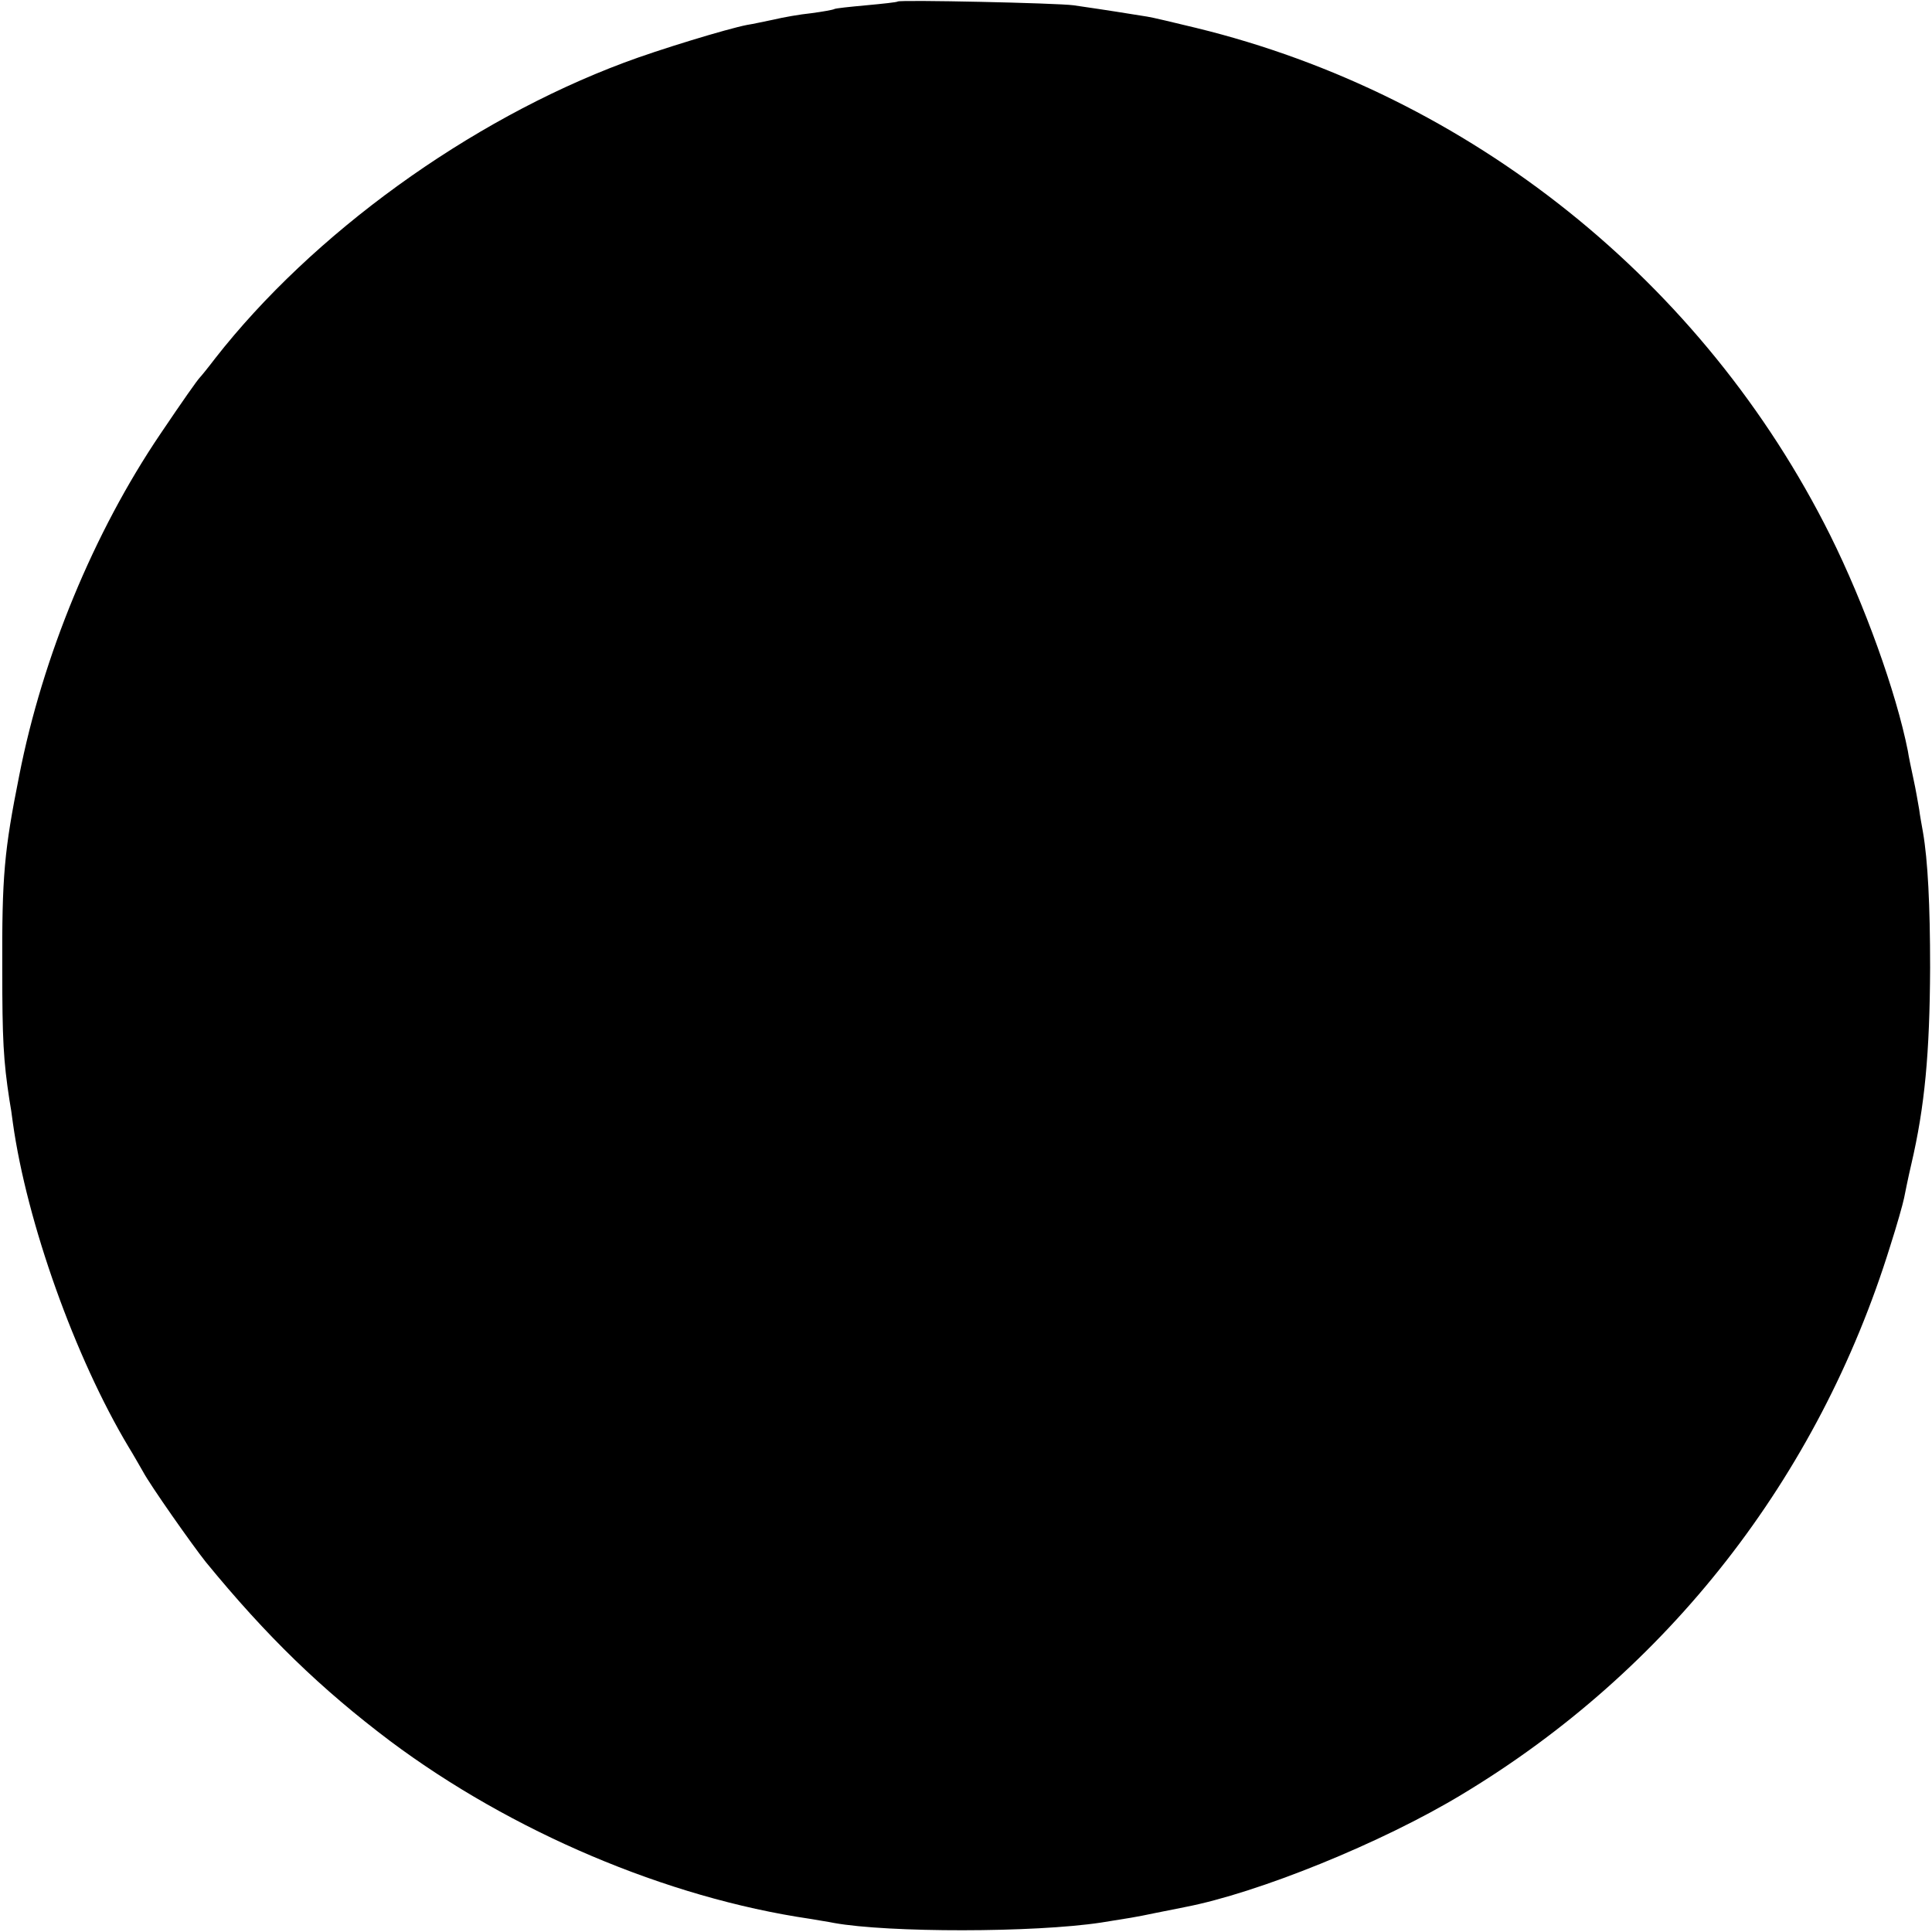
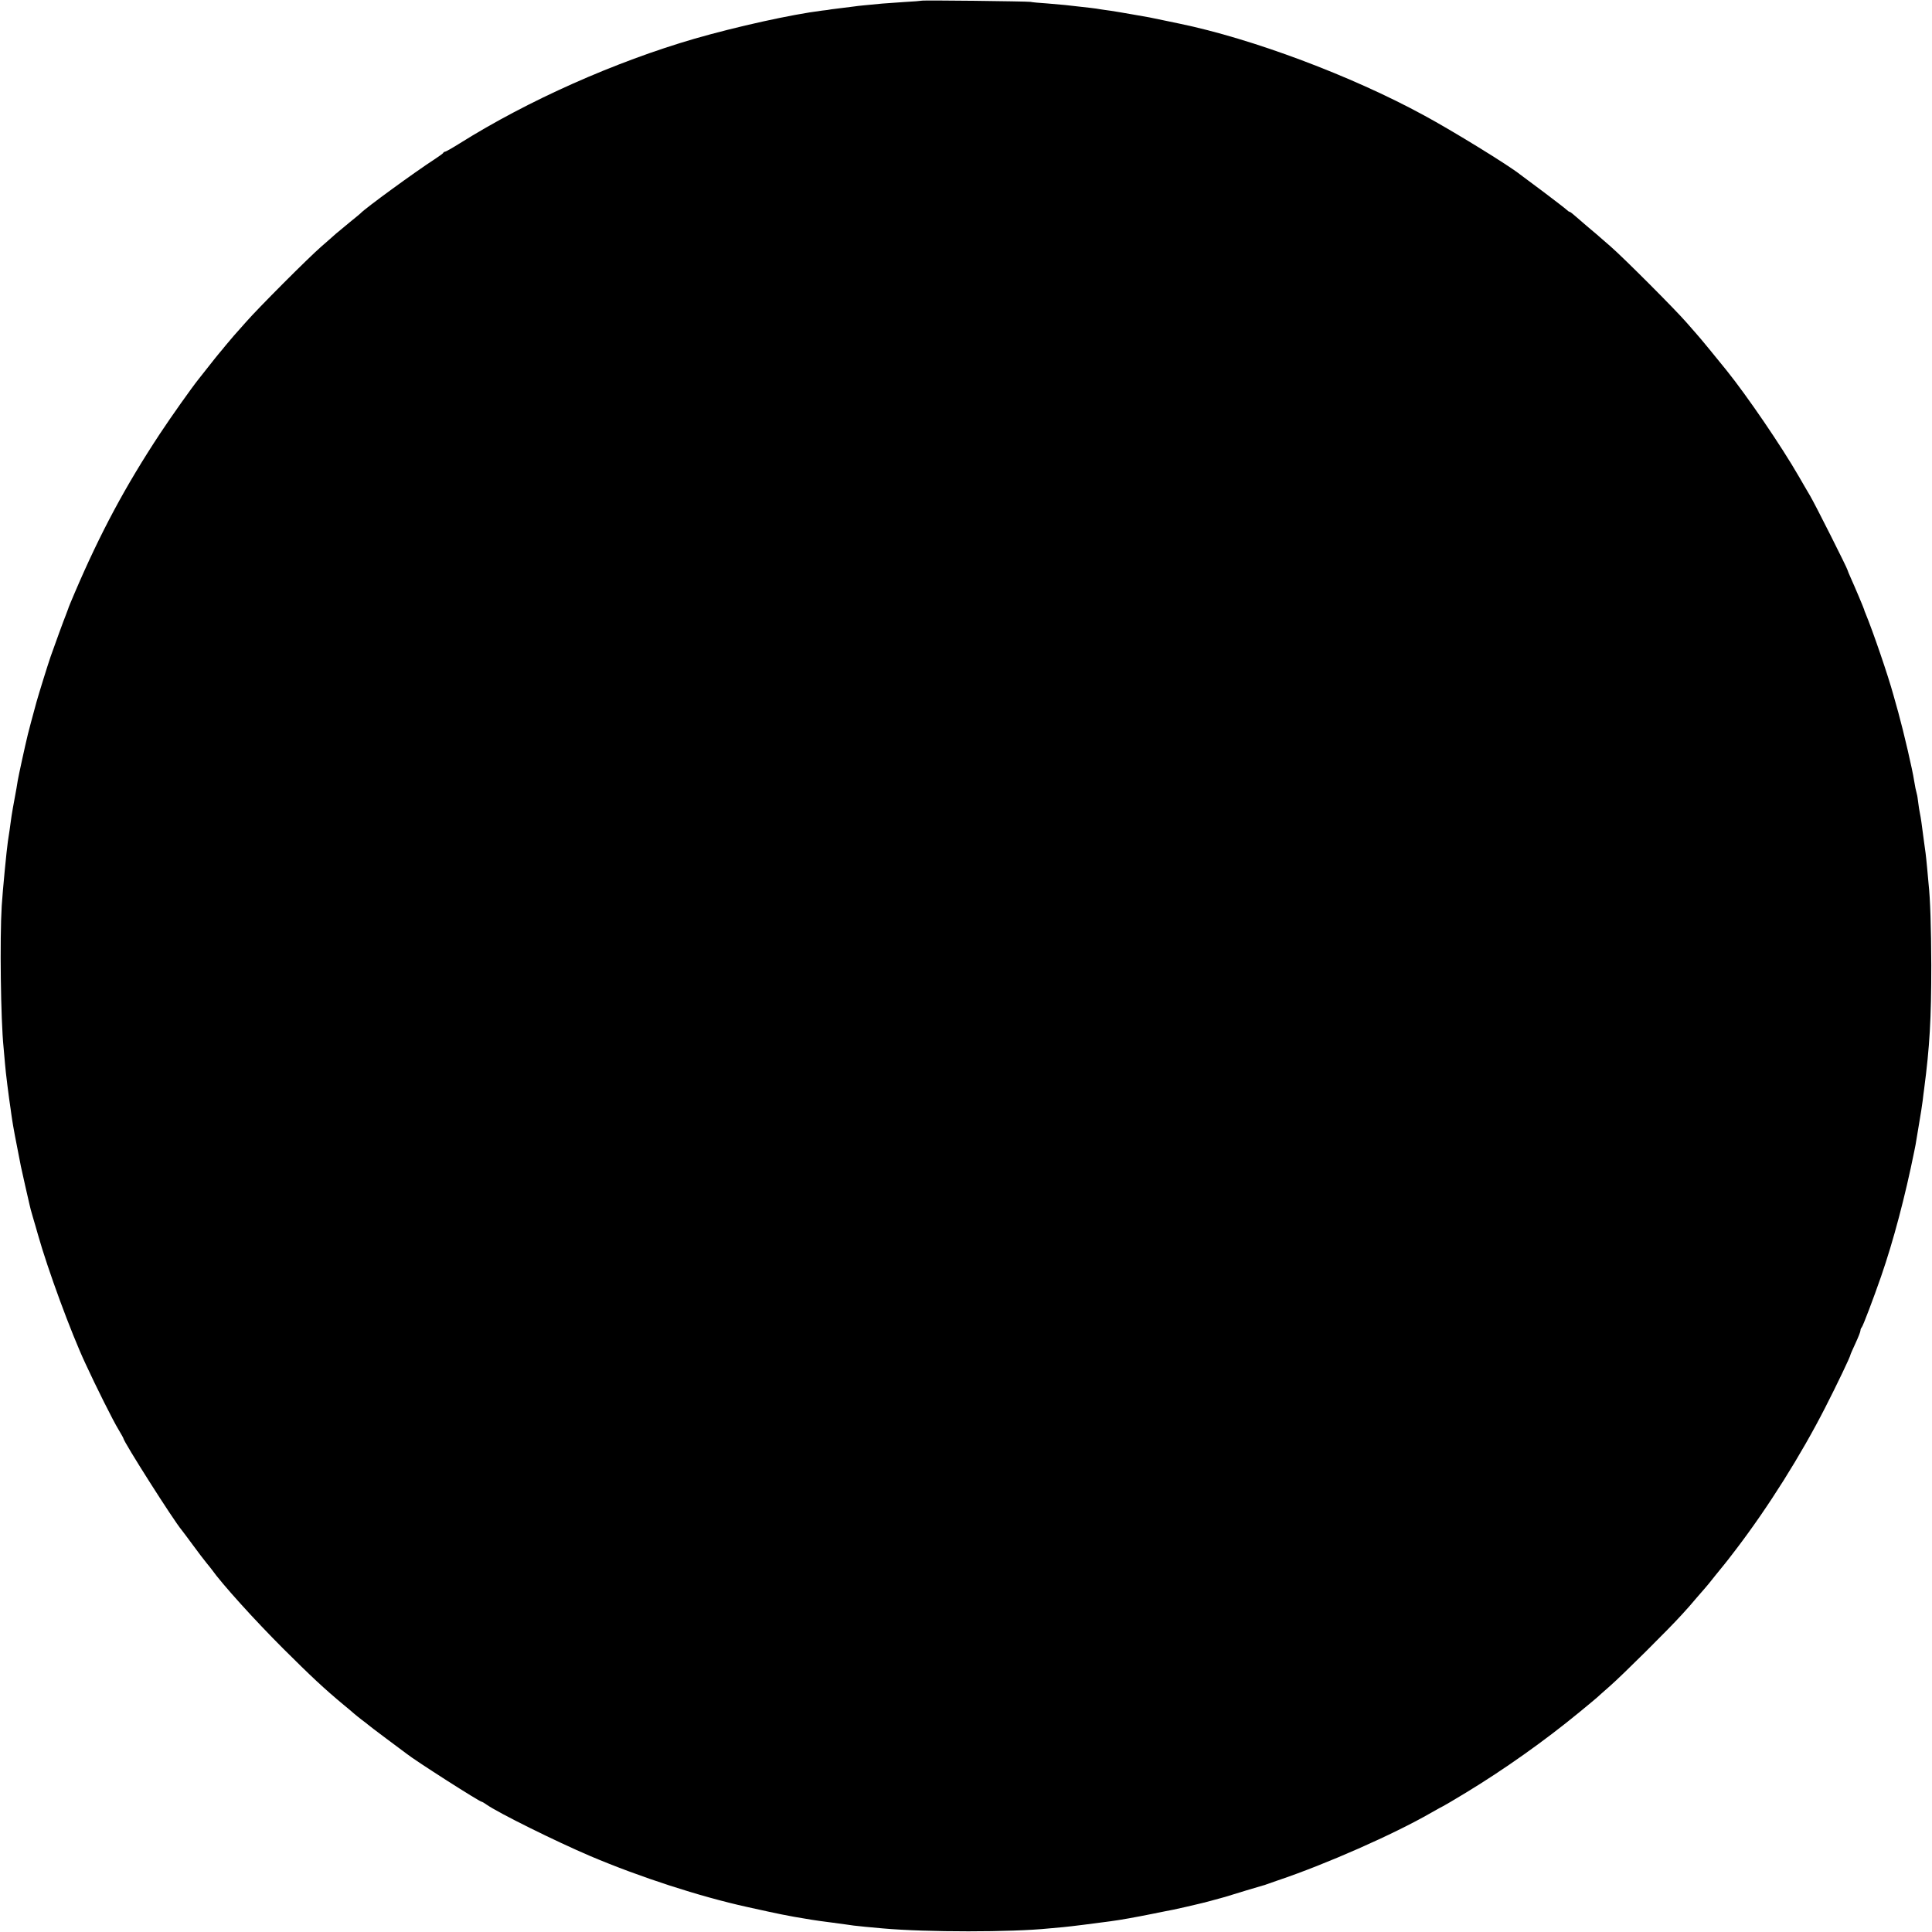
- <svg xmlns="http://www.w3.org/2000/svg" version="1.0" width="512pt" height="512pt" viewBox="0 0 512 512" preserveAspectRatio="xMidYMid meet">
-   <g transform="translate(0,512) scale(0.1,-0.1)" fill="#000000" stroke="none">
-     <path d="M2379 5116 c-2 -2 -40 -6 -83 -10 -44 -4 -82 -8 -85 -10 -3 -2 -31 -7 -61 -11 -30 -3 -75 -11 -100 -17 -25 -5 -56 -12 -70 -14 -52 -10 -236 -66 -326 -100 -412 -154 -826 -454 -1084 -784 -19 -25 -37 -47 -40 -50 -7 -7 -45 -61 -105 -150 -176 -260 -312 -589 -374 -905 -40 -200 -46 -267 -45 -515 0 -183 3 -241 19 -345 3 -16 7 -43 9 -60 37 -265 165 -623 307 -860 10 -16 27 -46 38 -65 19 -36 131 -195 166 -239 162 -198 306 -337 489 -475 321 -240 732 -415 1112 -471 22 -4 50 -8 64 -11 144 -26 530 -26 708 1 75 12 90 14 142 25 30 6 66 13 80 16 193 37 522 170 735 299 545 328 944 839 1134 1452 18 56 34 113 37 128 3 15 11 55 19 89 36 154 49 296 50 521 0 166 -6 285 -19 360 -3 17 -8 44 -10 60 -3 17 -9 53 -15 80 -6 28 -13 61 -15 75 -31 156 -115 389 -206 572 -335 671 -954 1167 -1680 1344 -58 14 -116 28 -130 30 -70 11 -85 14 -195 30 -44 6 -460 15 -466 10z" />
+ <svg xmlns="http://www.w3.org/2000/svg" version="1.0" width="1350pt" height="1350pt" viewBox="0 0 1350 1350" preserveAspectRatio="xMidYMid meet">
+   <g transform="translate(0,1350) scale(0.1,-0.1)" fill="#000000" stroke="none">
+     <path d="M6438 13495 c-2 -1 -55 -6 -118 -9 -63 -4 -133 -9 -155 -11 -104 -10 -172 -16 -195 -20 -14 -2 -50 -6 -80 -10 -30 -4 -66 -8 -80 -10 -14 -3 -43 -7 -65 -9 -215 -27 -598 -112 -890 -196 -558 -162 -1165 -432 -1643 -732 -51 -32 -97 -58 -102 -58 -4 0 -10 -3 -12 -7 -1 -5 -30 -25 -63 -47 -133 -86 -487 -344 -515 -376 -3 -3 -36 -31 -75 -62 -38 -31 -83 -69 -100 -83 -16 -15 -61 -54 -100 -88 -93 -81 -444 -433 -525 -526 -36 -41 -75 -85 -87 -98 -11 -13 -36 -42 -55 -65 -18 -23 -38 -46 -43 -52 -6 -6 -38 -47 -73 -91 -35 -44 -68 -87 -75 -95 -48 -60 -189 -259 -269 -380 -242 -367 -417 -694 -595 -1110 -25 -58 -46 -109 -47 -115 -2 -5 -9 -23 -15 -40 -13 -31 -81 -218 -107 -292 -22 -64 -83 -261 -99 -318 -27 -100 -57 -210 -60 -225 -20 -81 -66 -294 -71 -324 -3 -21 -7 -46 -9 -55 -19 -99 -35 -193 -39 -226 -5 -38 -12 -89 -21 -145 -8 -52 -36 -339 -43 -450 -14 -229 -7 -795 13 -990 2 -25 7 -76 10 -113 4 -56 27 -238 40 -322 1 -11 6 -42 10 -70 6 -41 23 -135 61 -325 3 -14 16 -74 30 -135 14 -60 27 -120 30 -131 2 -12 13 -53 24 -90 11 -38 28 -94 36 -124 67 -238 229 -680 331 -898 74 -161 194 -401 231 -461 18 -31 34 -58 34 -61 0 -22 353 -578 408 -642 6 -7 40 -53 77 -103 36 -49 79 -106 95 -125 16 -19 32 -40 36 -45 73 -103 299 -353 501 -555 195 -194 283 -277 425 -395 27 -22 58 -48 70 -59 11 -10 37 -30 56 -45 19 -14 37 -28 40 -31 3 -3 61 -48 130 -99 69 -51 133 -99 142 -106 60 -48 509 -335 524 -335 3 0 19 -9 34 -20 81 -57 484 -257 726 -360 347 -147 763 -282 1094 -355 63 -14 133 -29 155 -34 40 -9 129 -27 175 -35 29 -5 82 -14 125 -21 17 -3 82 -12 145 -20 63 -9 129 -17 145 -20 28 -4 125 -13 205 -20 306 -27 897 -27 1160 0 19 2 64 6 100 9 53 5 212 25 330 41 68 9 174 28 288 51 70 14 138 28 151 30 12 3 53 12 90 20 36 9 73 17 81 19 29 6 145 37 190 50 25 8 92 28 150 46 58 17 110 32 115 34 6 1 17 5 25 8 8 3 44 15 80 28 336 113 809 322 1068 471 46 26 85 48 87 48 2 0 73 42 159 94 265 161 548 361 791 561 66 54 122 101 125 104 3 3 43 39 90 80 89 78 419 406 505 502 28 30 73 81 100 114 28 32 55 63 60 69 6 6 38 45 70 86 33 41 62 77 65 80 3 3 39 49 80 103 226 296 455 661 623 990 82 160 177 359 177 370 0 3 16 39 35 80 19 41 35 81 35 89 0 8 4 18 9 23 9 10 82 202 135 355 87 251 169 563 232 875 2 11 6 31 9 45 2 14 7 41 10 60 3 19 10 60 15 90 13 77 18 108 25 160 3 25 7 61 10 80 39 298 50 489 50 865 -1 269 -7 460 -19 570 -2 17 -6 66 -10 110 -4 44 -9 91 -11 105 -2 14 -7 50 -11 80 -4 30 -8 64 -10 75 -1 11 -5 38 -8 60 -3 22 -8 51 -11 65 -3 14 -8 45 -11 70 -3 25 -7 53 -10 62 -6 21 -13 55 -19 93 -10 71 -74 345 -110 475 -15 52 -30 109 -35 125 -36 132 -142 442 -195 570 -5 11 -9 22 -9 25 -2 9 -67 163 -92 218 -13 29 -24 55 -24 58 0 10 -228 463 -262 520 -19 33 -55 93 -78 134 -122 212 -361 562 -504 740 -60 75 -192 236 -211 256 -5 6 -37 42 -70 80 -76 88 -438 451 -530 531 -103 90 -116 101 -164 141 -24 21 -60 52 -80 69 -20 18 -39 33 -43 33 -4 0 -13 6 -21 14 -8 8 -81 64 -163 126 -82 61 -154 115 -161 120 -81 65 -473 306 -673 414 -506 276 -1200 536 -1709 641 -9 2 -52 11 -96 20 -116 25 -110 23 -230 44 -60 11 -130 22 -155 26 -25 3 -56 8 -70 10 -14 3 -45 7 -70 10 -84 9 -145 16 -178 20 -18 2 -74 7 -125 11 -50 3 -103 8 -117 11 -29 4 -757 13 -762 8z" />
  </g>
</svg>
